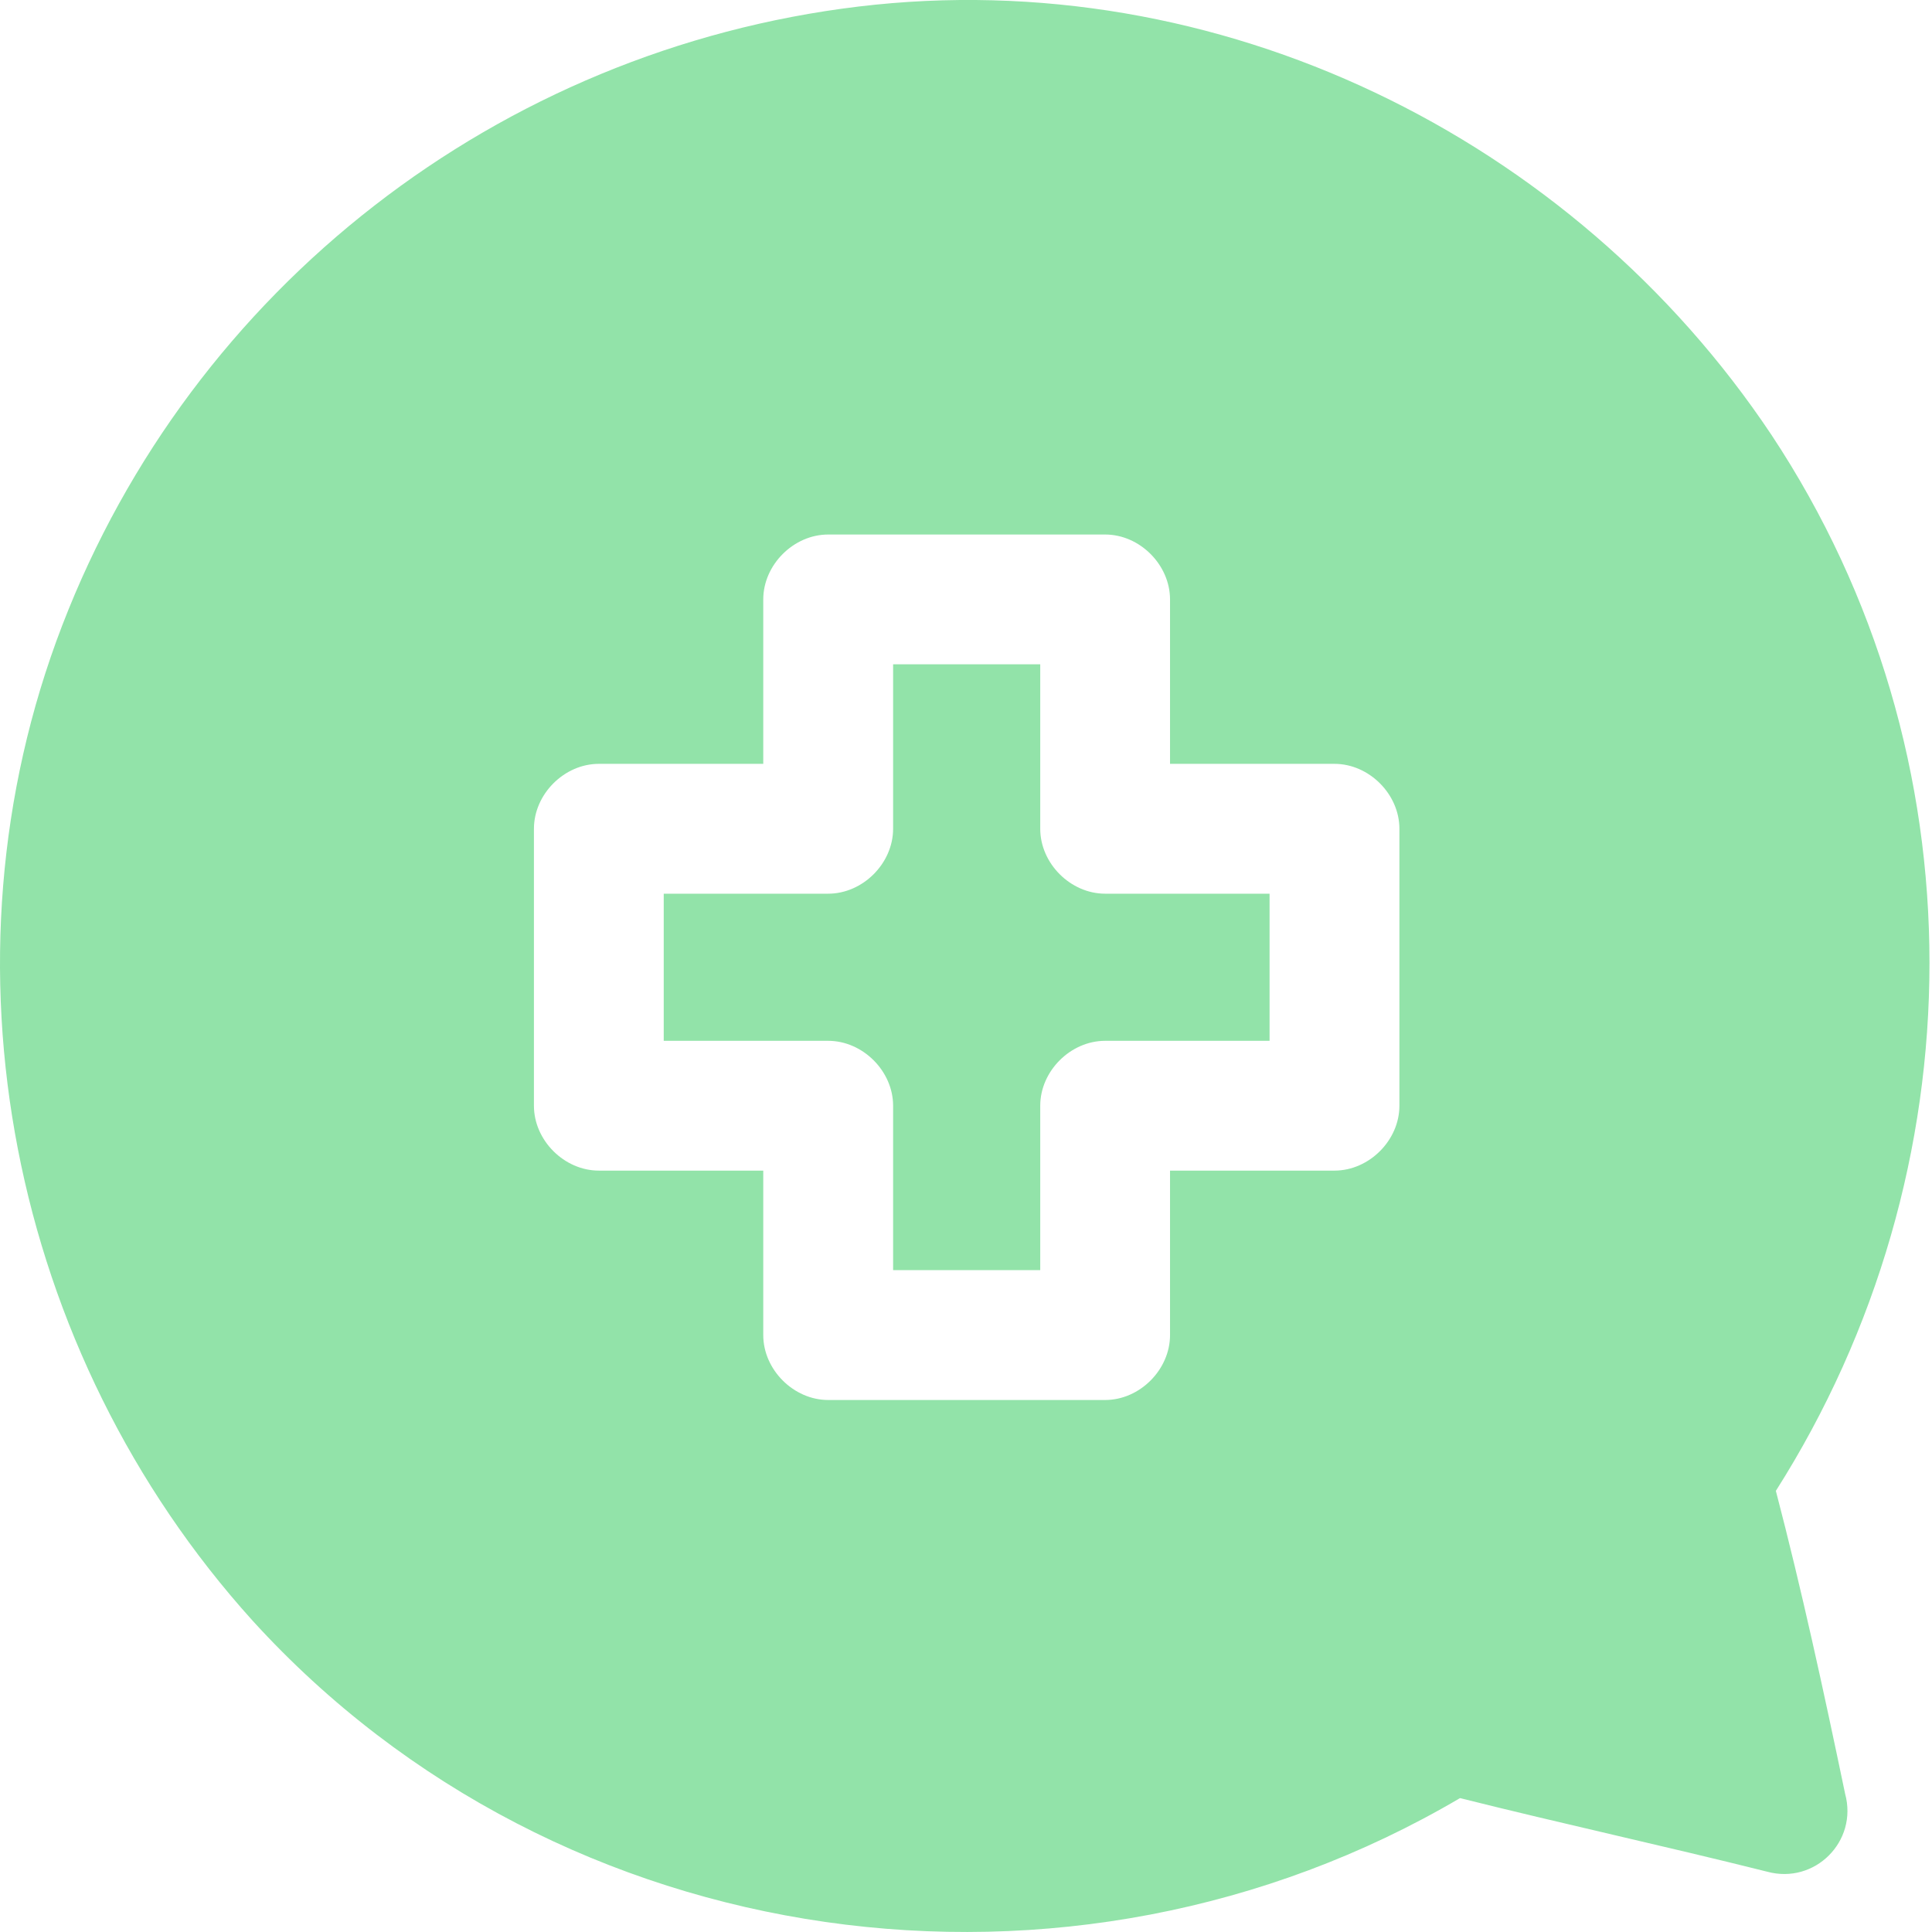
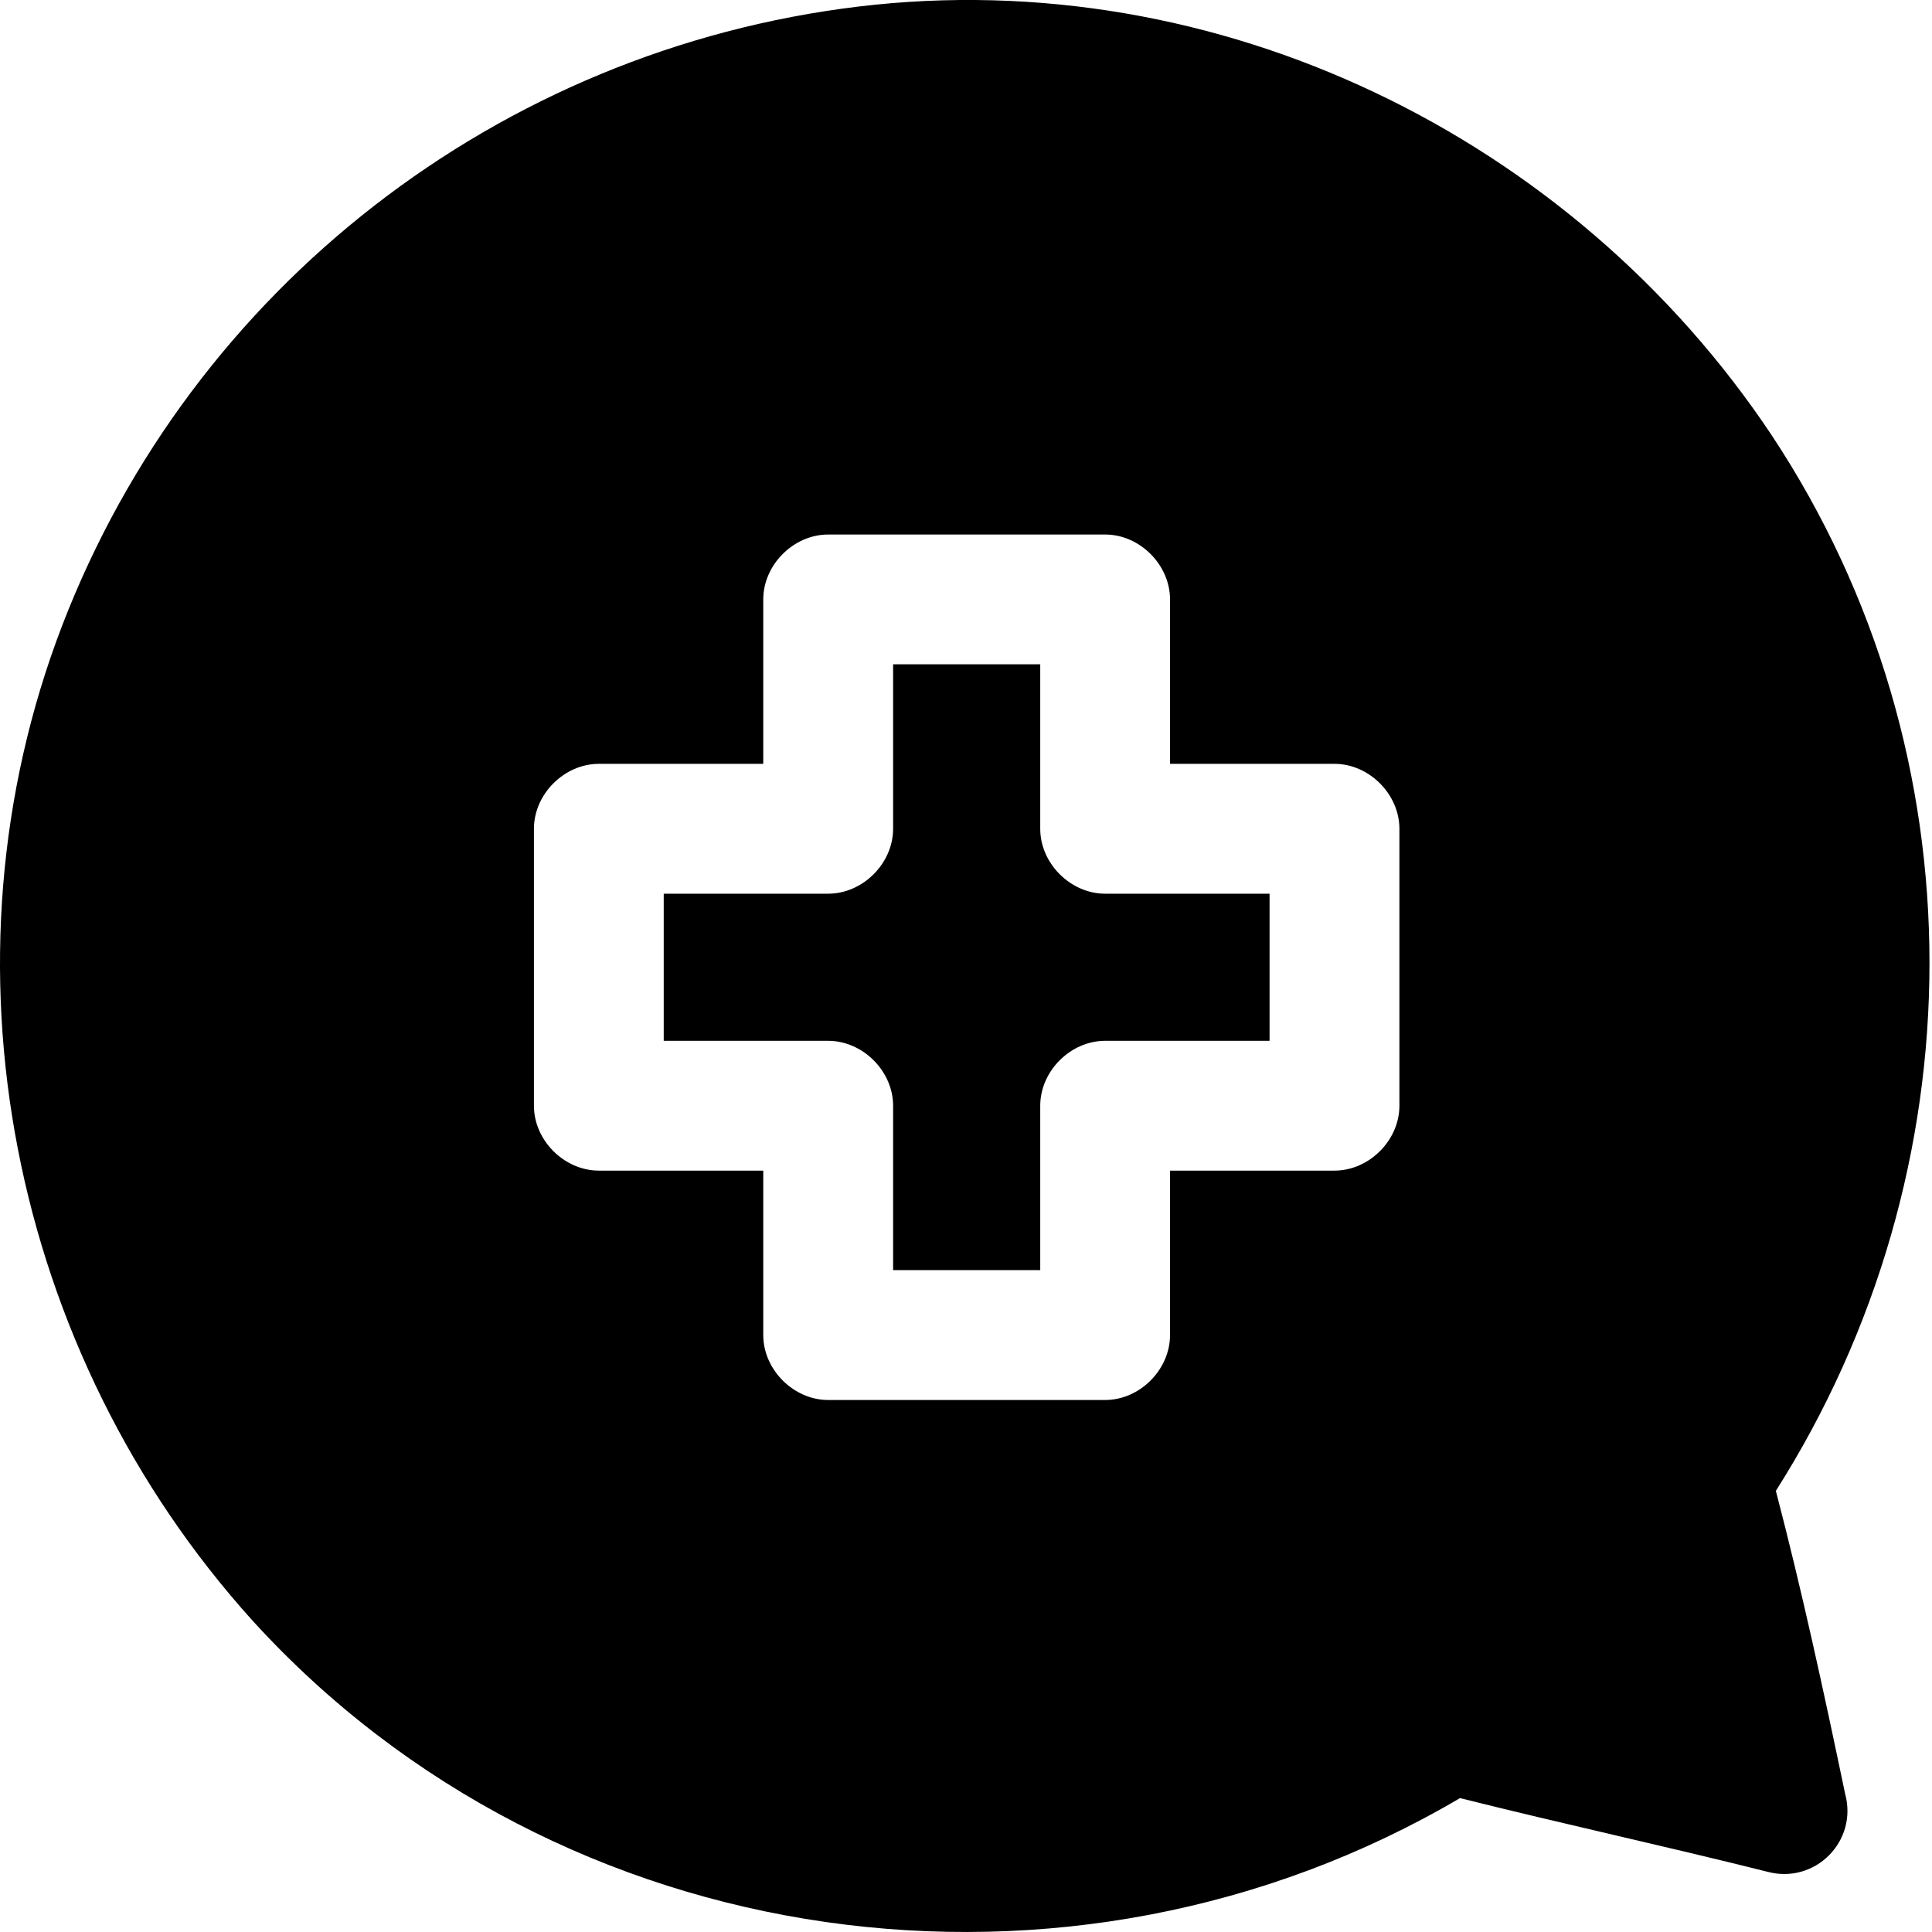
<svg xmlns="http://www.w3.org/2000/svg" width="33" height="33" viewBox="0 0 33 33" fill="none">
-   <path d="M17.768 14.156C17.768 13.195 17.768 12.308 17.768 11.347C16.955 11.347 16.068 11.347 15.255 11.347C15.255 12.308 15.255 13.195 15.255 14.156C15.255 14.748 14.737 15.265 14.146 15.265C13.185 15.265 12.298 15.265 11.337 15.265C11.337 16.078 11.337 16.965 11.337 17.778C12.298 17.778 13.185 17.778 14.146 17.778C14.737 17.778 15.255 18.295 15.255 18.887C15.255 19.848 15.255 20.735 15.255 21.695C16.068 21.695 16.955 21.695 17.768 21.695C17.768 20.735 17.768 19.848 17.768 18.887C17.768 18.295 18.285 17.778 18.877 17.778C19.837 17.778 20.724 17.778 21.685 17.778C21.685 16.965 21.685 16.078 21.685 15.265C20.724 15.265 19.837 15.265 18.877 15.265C18.285 15.265 17.768 14.748 17.768 14.156Z" fill="#92E3A9" />
-   <path d="M30.333 25.465C33.807 19.995 33.881 12.9 30.259 7.43C26.859 2.33 20.798 -0.627 14.663 0.112C8.528 0.852 3.281 4.917 1.063 10.682C-1.154 16.448 0.176 23.1 4.315 27.683C9.563 33.448 18.285 34.63 24.938 30.713C26.711 31.157 28.412 31.526 30.185 31.97C30.998 32.191 31.738 31.452 31.516 30.639C31.146 28.865 30.777 27.165 30.333 25.465ZM23.903 18.887C23.903 19.478 23.385 19.995 22.794 19.995C21.833 19.995 20.946 19.995 19.985 19.995C19.985 20.956 19.985 21.843 19.985 22.804C19.985 23.395 19.468 23.913 18.877 23.913C17.324 23.913 15.698 23.913 14.146 23.913C13.555 23.913 13.037 23.395 13.037 22.804C13.037 21.843 13.037 20.956 13.037 19.995C12.076 19.995 11.189 19.995 10.229 19.995C9.637 19.995 9.12 19.478 9.12 18.887C9.12 17.334 9.12 15.708 9.12 14.156C9.12 13.565 9.637 13.047 10.229 13.047C11.189 13.047 12.076 13.047 13.037 13.047C13.037 12.087 13.037 11.2 13.037 10.239C13.037 9.647 13.555 9.13 14.146 9.13C15.698 9.13 17.324 9.13 18.877 9.13C19.468 9.13 19.985 9.647 19.985 10.239C19.985 11.2 19.985 12.087 19.985 13.047C20.946 13.047 21.833 13.047 22.794 13.047C23.385 13.047 23.903 13.565 23.903 14.156C23.903 15.708 23.903 17.334 23.903 18.887Z" fill="#92E3A9" />
+   <path d="M17.768 14.156C17.768 13.195 17.768 12.308 17.768 11.347C16.955 11.347 16.068 11.347 15.255 11.347C15.255 12.308 15.255 13.195 15.255 14.156C15.255 14.748 14.737 15.265 14.146 15.265C13.185 15.265 12.298 15.265 11.337 15.265C11.337 16.078 11.337 16.965 11.337 17.778C12.298 17.778 13.185 17.778 14.146 17.778C14.737 17.778 15.255 18.295 15.255 18.887C15.255 19.848 15.255 20.735 15.255 21.695C16.068 21.695 16.955 21.695 17.768 21.695C17.768 20.735 17.768 19.848 17.768 18.887C17.768 18.295 18.285 17.778 18.877 17.778C19.837 17.778 20.724 17.778 21.685 17.778C21.685 16.965 21.685 16.078 21.685 15.265C20.724 15.265 19.837 15.265 18.877 15.265C18.285 15.265 17.768 14.748 17.768 14.156Z" fill="currentColor" />
+   <path d="M30.333 25.465C33.807 19.995 33.881 12.9 30.259 7.43C26.859 2.33 20.798 -0.627 14.663 0.112C8.528 0.852 3.281 4.917 1.063 10.682C-1.154 16.448 0.176 23.1 4.315 27.683C9.563 33.448 18.285 34.63 24.938 30.713C26.711 31.157 28.412 31.526 30.185 31.97C30.998 32.191 31.738 31.452 31.516 30.639C31.146 28.865 30.777 27.165 30.333 25.465ZM23.903 18.887C23.903 19.478 23.385 19.995 22.794 19.995C21.833 19.995 20.946 19.995 19.985 19.995C19.985 20.956 19.985 21.843 19.985 22.804C19.985 23.395 19.468 23.913 18.877 23.913C17.324 23.913 15.698 23.913 14.146 23.913C13.555 23.913 13.037 23.395 13.037 22.804C13.037 21.843 13.037 20.956 13.037 19.995C12.076 19.995 11.189 19.995 10.229 19.995C9.637 19.995 9.12 19.478 9.12 18.887C9.12 17.334 9.12 15.708 9.12 14.156C9.12 13.565 9.637 13.047 10.229 13.047C11.189 13.047 12.076 13.047 13.037 13.047C13.037 12.087 13.037 11.2 13.037 10.239C13.037 9.647 13.555 9.13 14.146 9.13C15.698 9.13 17.324 9.13 18.877 9.13C19.468 9.13 19.985 9.647 19.985 10.239C19.985 11.2 19.985 12.087 19.985 13.047C20.946 13.047 21.833 13.047 22.794 13.047C23.385 13.047 23.903 13.565 23.903 14.156C23.903 15.708 23.903 17.334 23.903 18.887Z" fill="currentColor" />
</svg>
